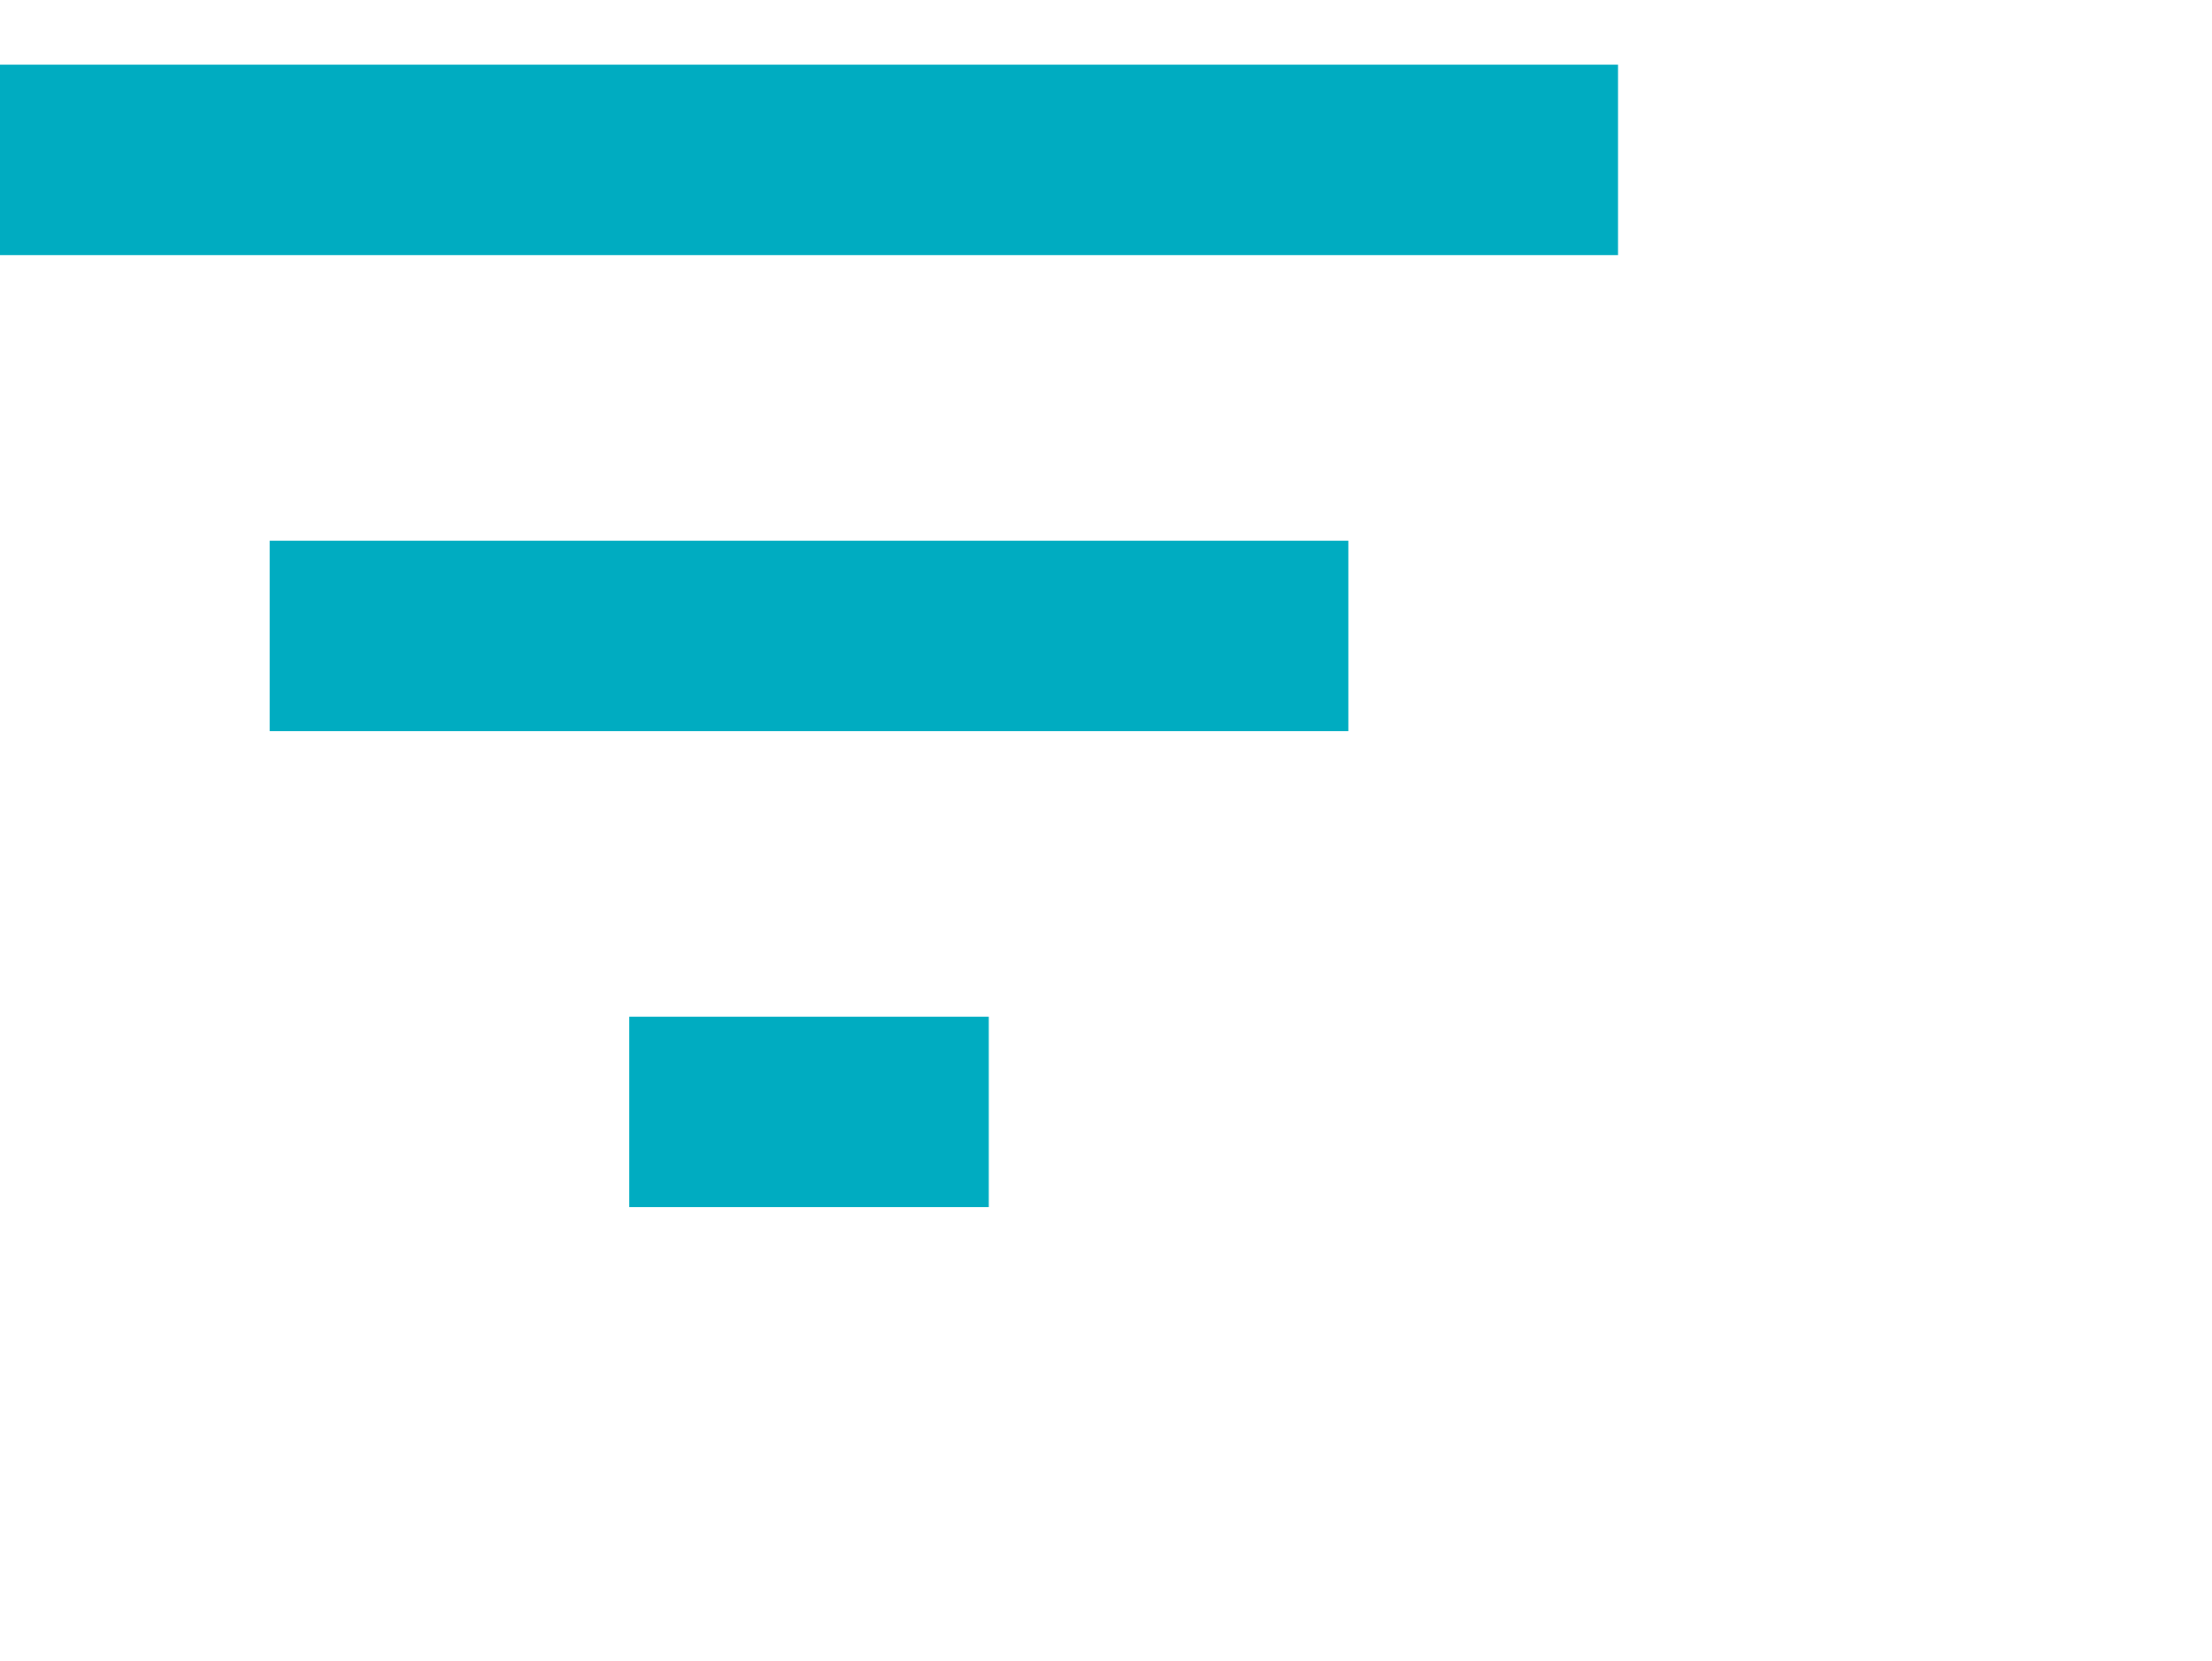
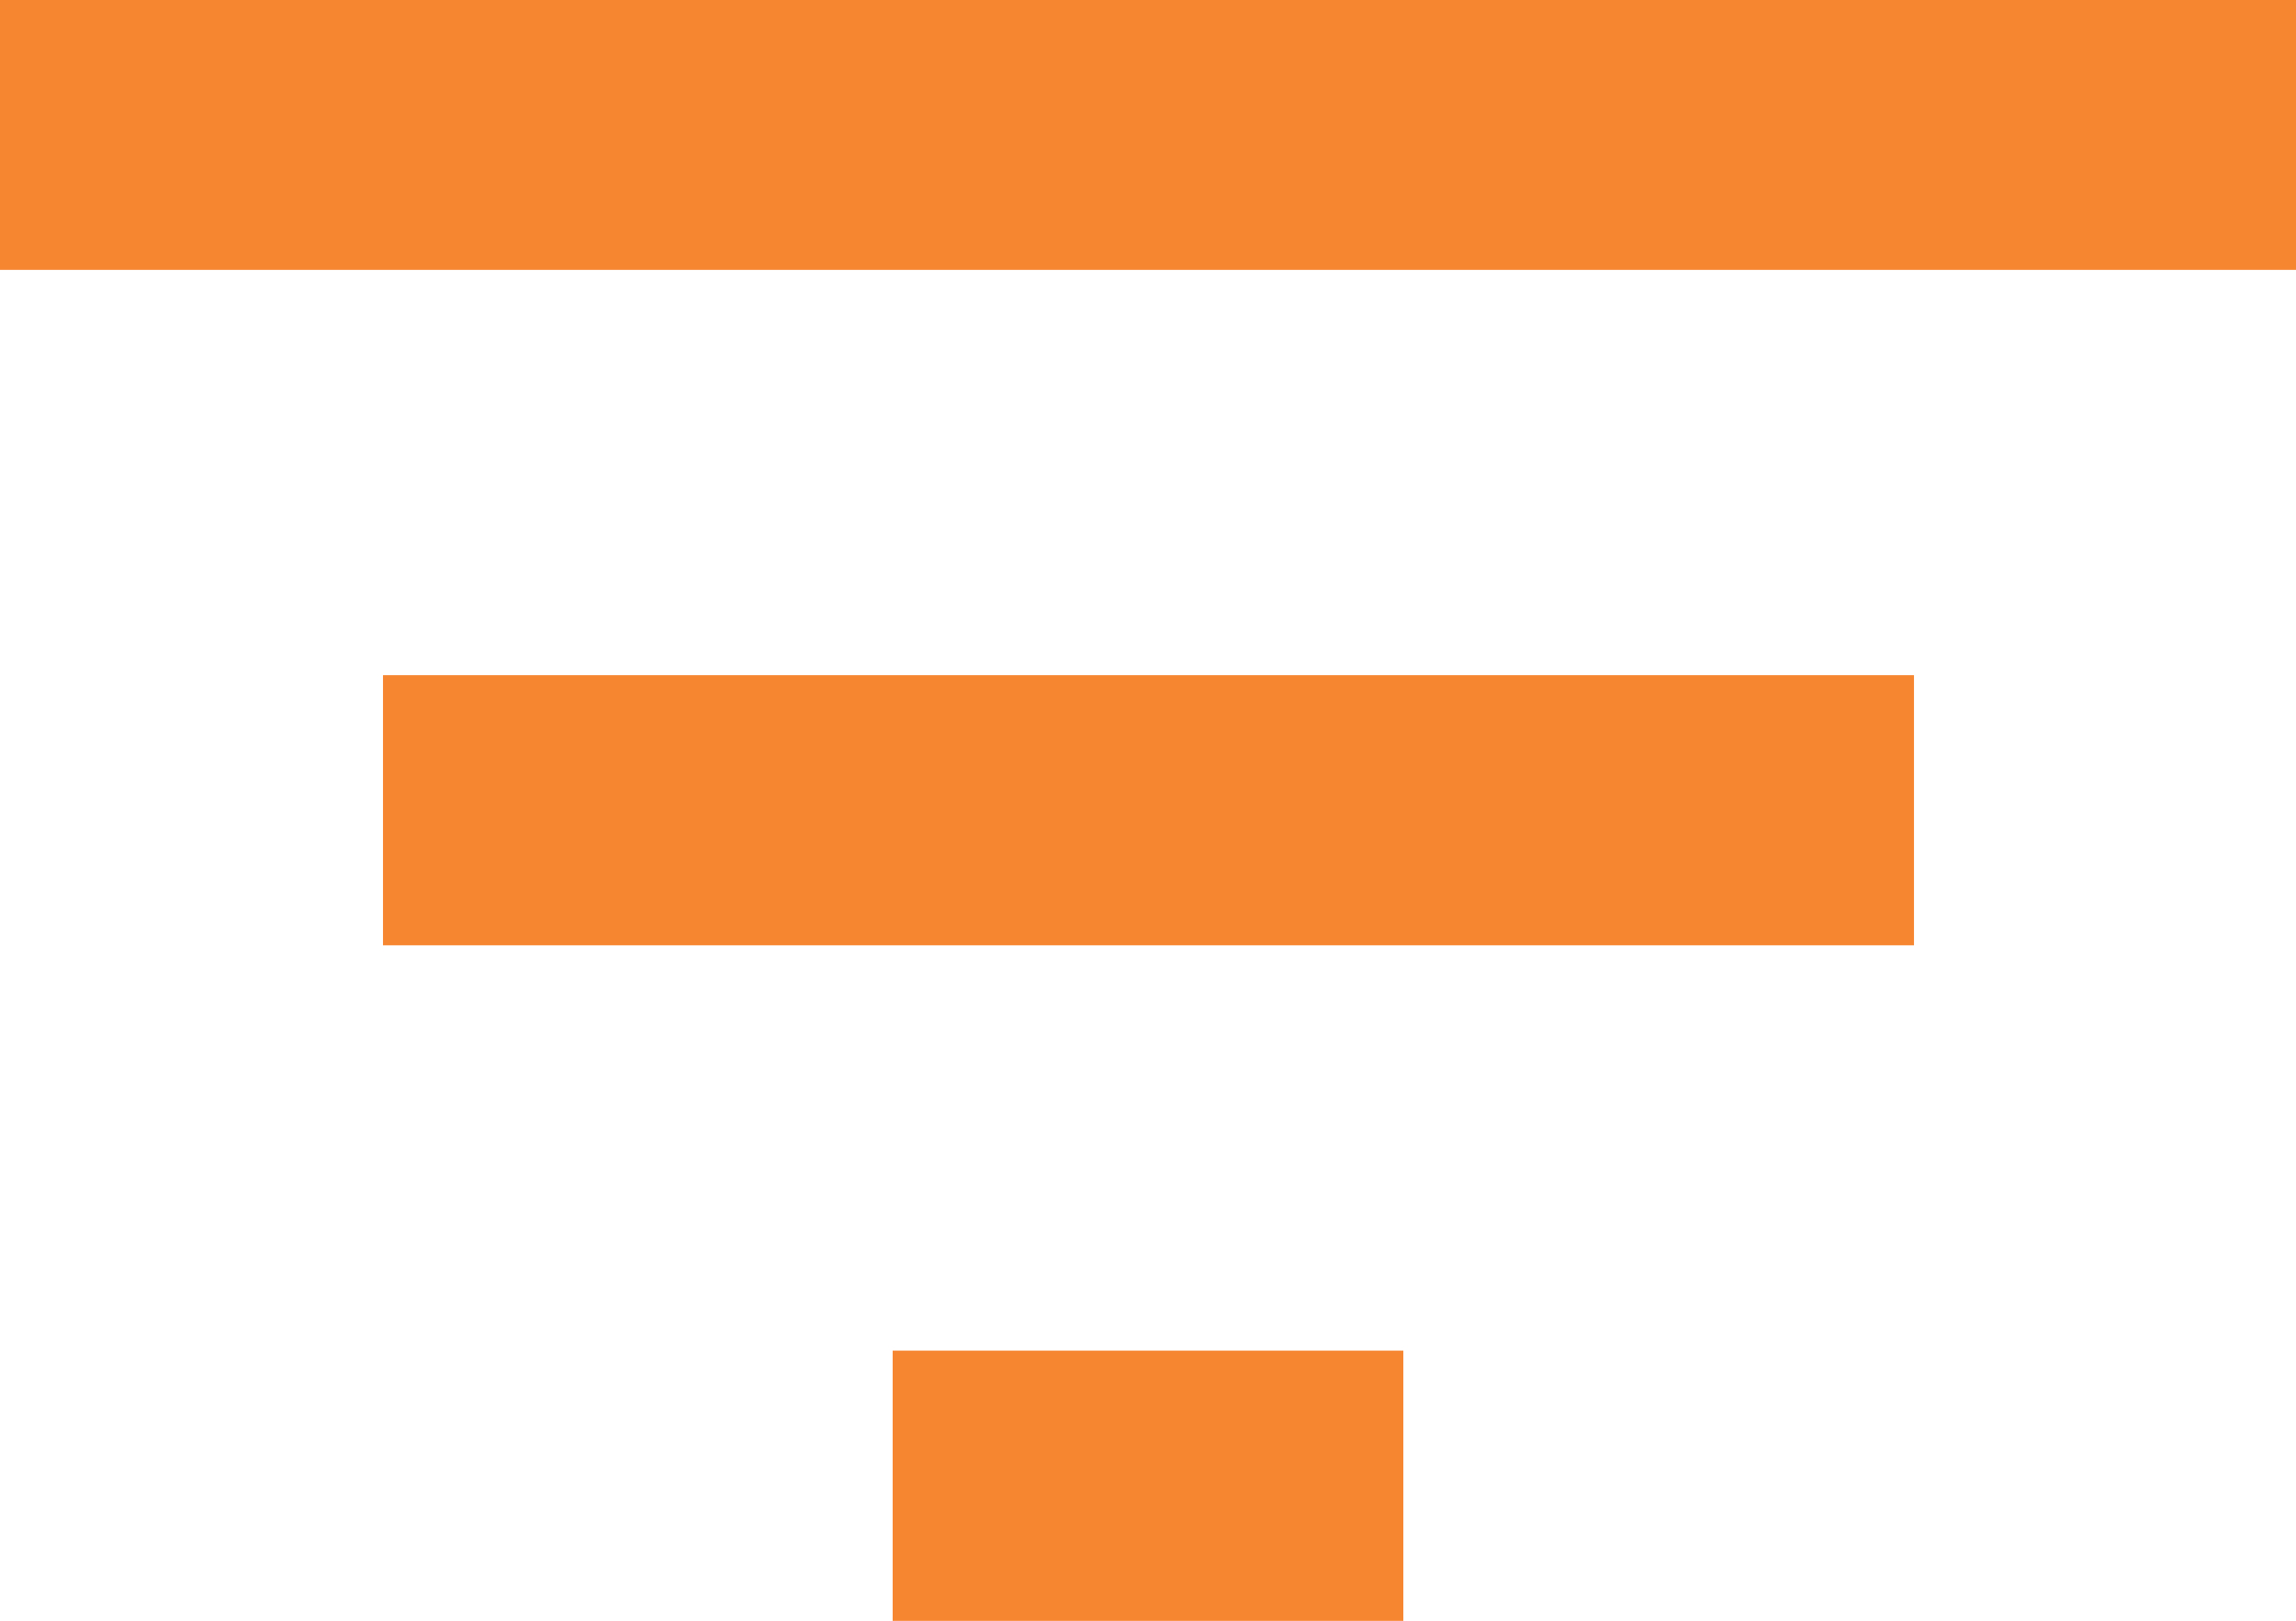
- <svg xmlns="http://www.w3.org/2000/svg" width="31.968" height="24">
-   <path fill="#00ACC1" fill-rule="evenodd" d="M9.094 17.443h5.196v-2.752H9.094v2.752zM0 .934v2.752h23.384V.934H0zm3.897 9.63h15.59V7.813H3.897v2.751z" />
+ <svg xmlns="http://www.w3.org/2000/svg" width="23.38" height="16.5" viewBox="0 0 23.38 16.5">
+   <defs>
+     <style>
+       .cls-1 {
+         fill: #f78631;
+         fill-rule: evenodd;
+       }
+     </style>
+   </defs>
+   <path id="_-e-Forma_1" data-name="-e-Forma 1" class="cls-1" d="M4015.09,204.443h5.2v-2.752h-5.2v2.752ZM4006,187.934v2.752h23.38v-2.752H4006Zm3.9,9.63h15.59v-2.751H4009.9v2.751Z" transform="translate(-4006 -187.938)" />
</svg>
